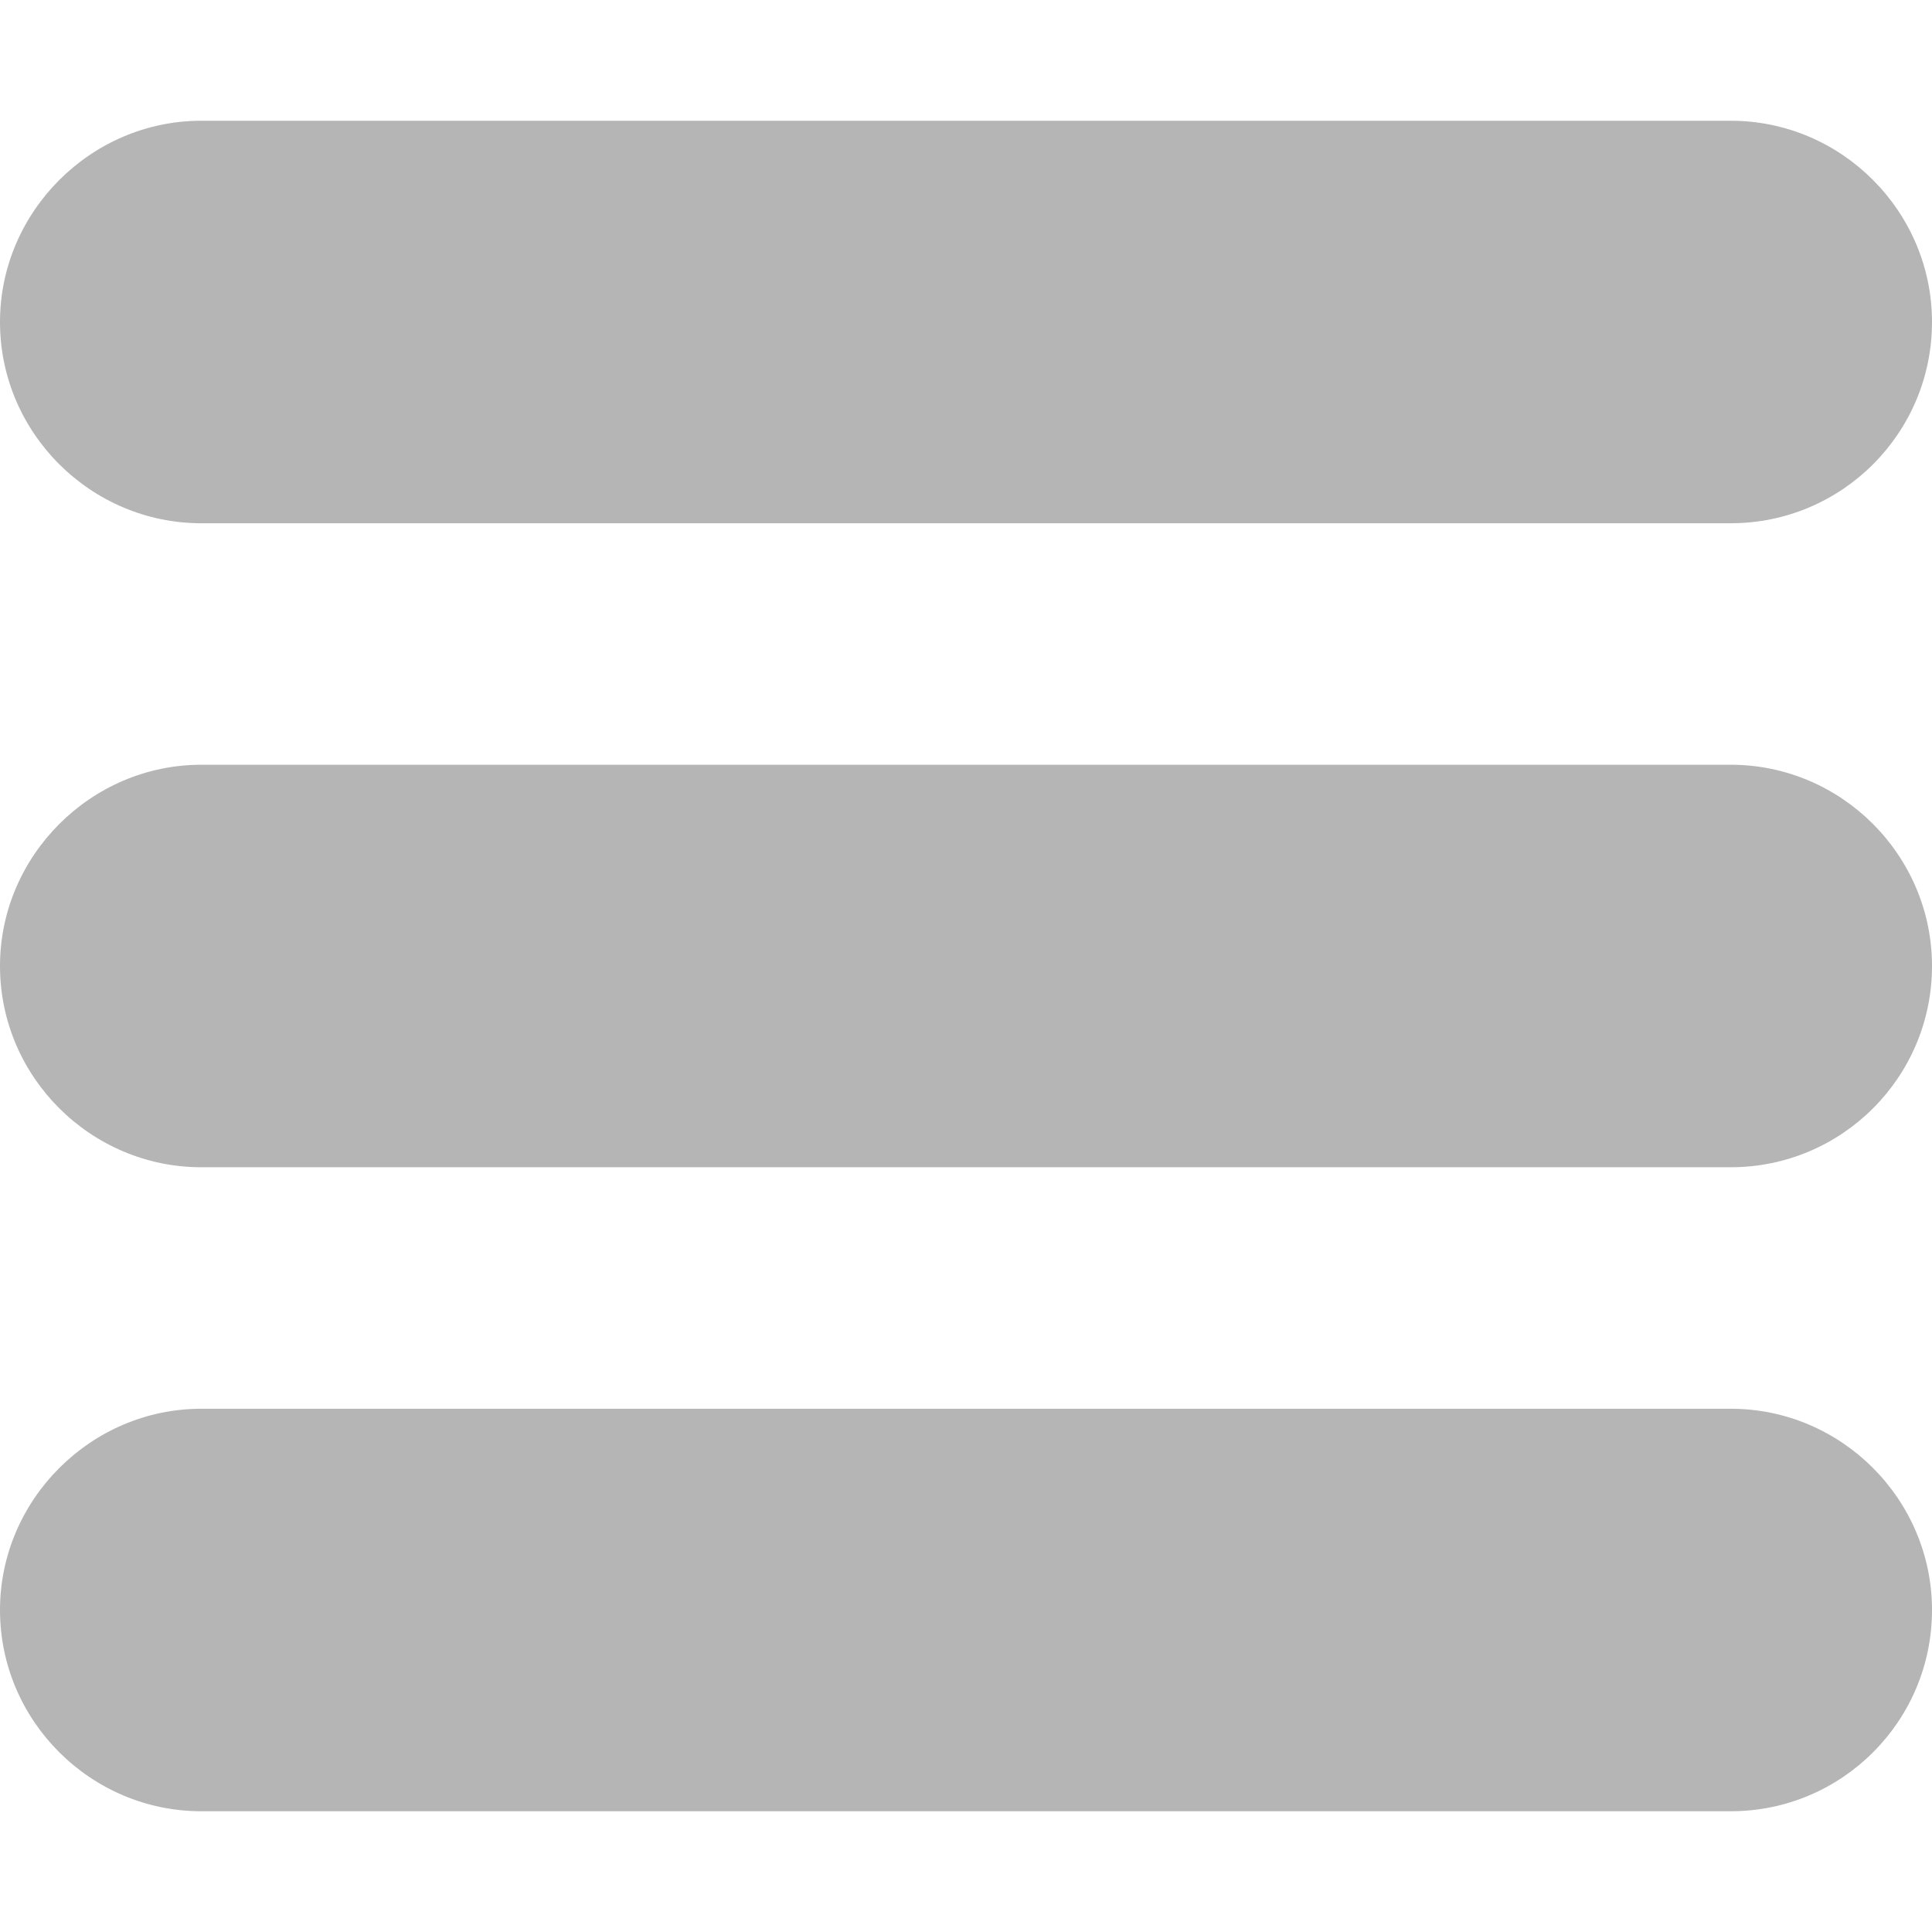
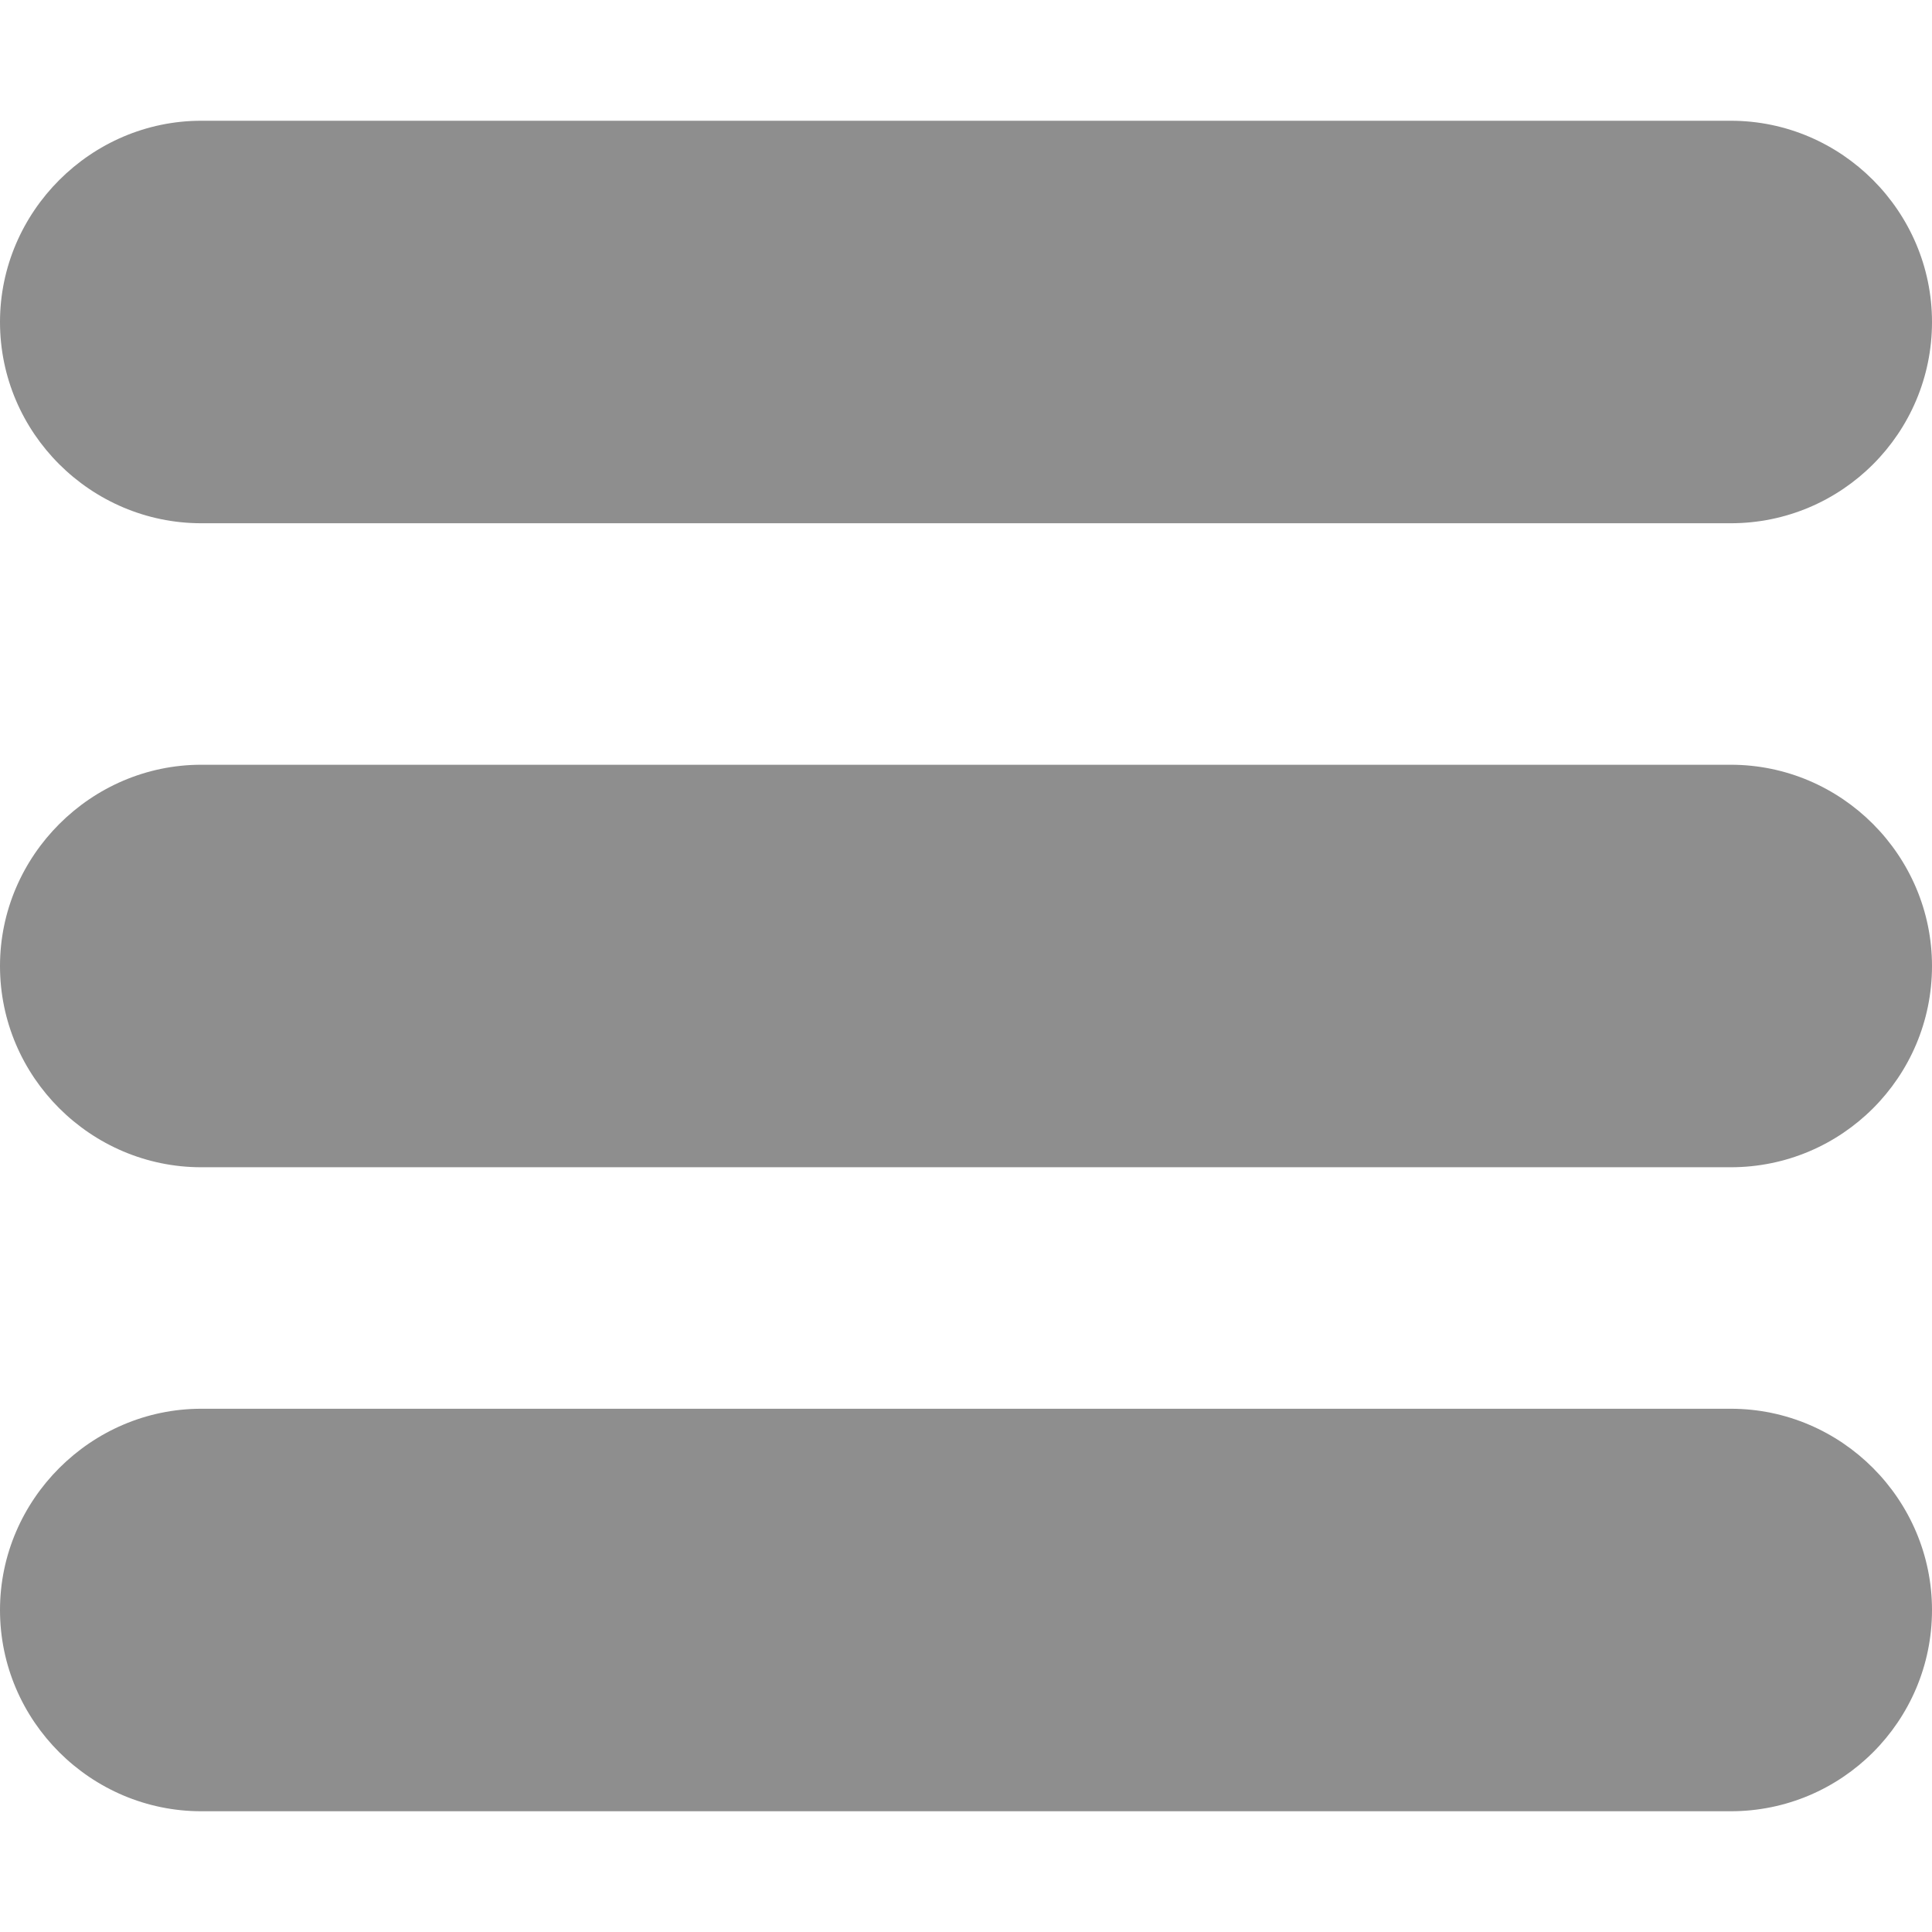
<svg xmlns="http://www.w3.org/2000/svg" width="24" height="24">
-   <path fill="#B5B5B5" d="M21.5 9.5c1.38 0 2.5 1.13 2.5 2.5a2.5 2.5 0 0 1-2.5 2.5h-19C1.13 14.5 0 13.38 0 12c0-1.37 1.13-2.5 2.5-2.5h19zm-19-3C1.13 6.5 0 5.38 0 4c0-1.37 1.13-2.5 2.5-2.5h19C22.88 1.5 24 2.63 24 4a2.5 2.5 0 0 1-2.5 2.5h-19zm19 11c1.38 0 2.5 1.13 2.5 2.5a2.5 2.5 0 0 1-2.5 2.5h-19C1.13 22.5 0 21.38 0 20c0-1.37 1.13-2.5 2.5-2.5h19z" />
+   <path fill="#8e8e8e" d="M21.5 9.5c1.38 0 2.5 1.13 2.5 2.5a2.5 2.5 0 0 1-2.5 2.5h-19C1.13 14.5 0 13.38 0 12c0-1.37 1.13-2.5 2.5-2.5h19zm-19-3C1.13 6.5 0 5.38 0 4c0-1.37 1.13-2.5 2.5-2.5h19C22.88 1.5 24 2.63 24 4a2.5 2.5 0 0 1-2.5 2.5h-19zm19 11c1.38 0 2.5 1.13 2.5 2.5a2.5 2.5 0 0 1-2.5 2.5h-19C1.13 22.5 0 21.38 0 20c0-1.37 1.13-2.5 2.5-2.5h19z" />
</svg>
